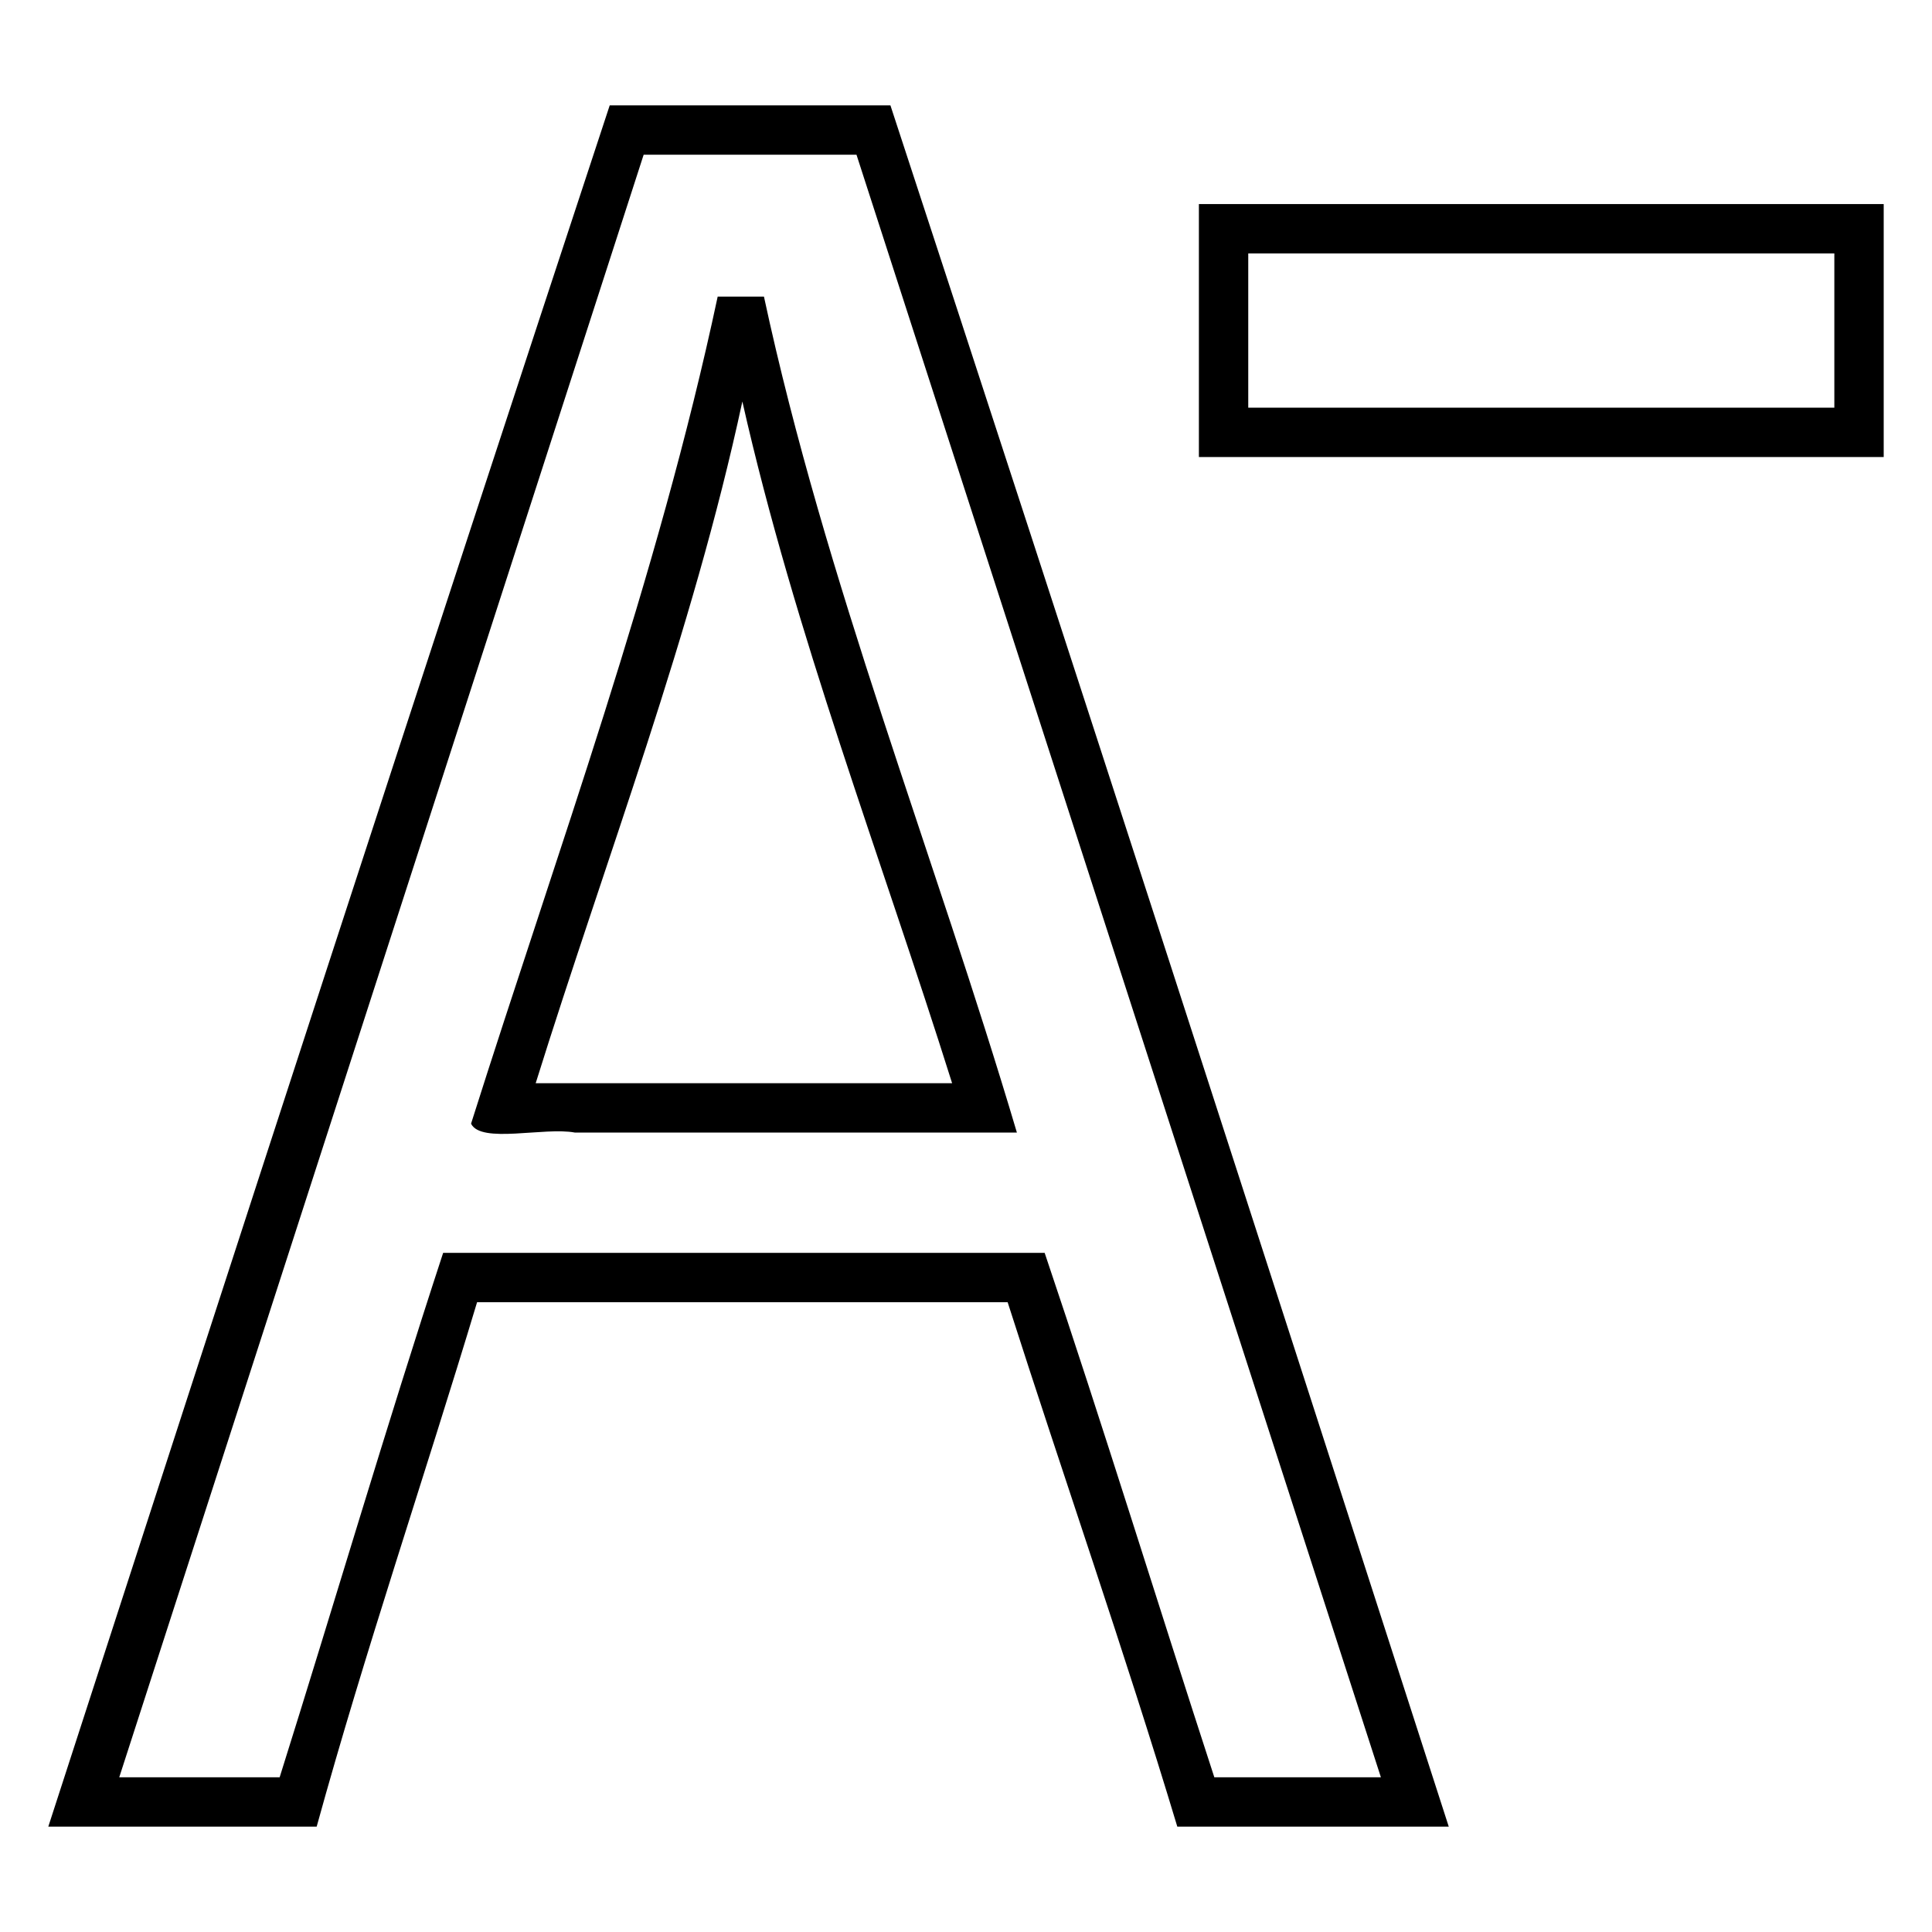
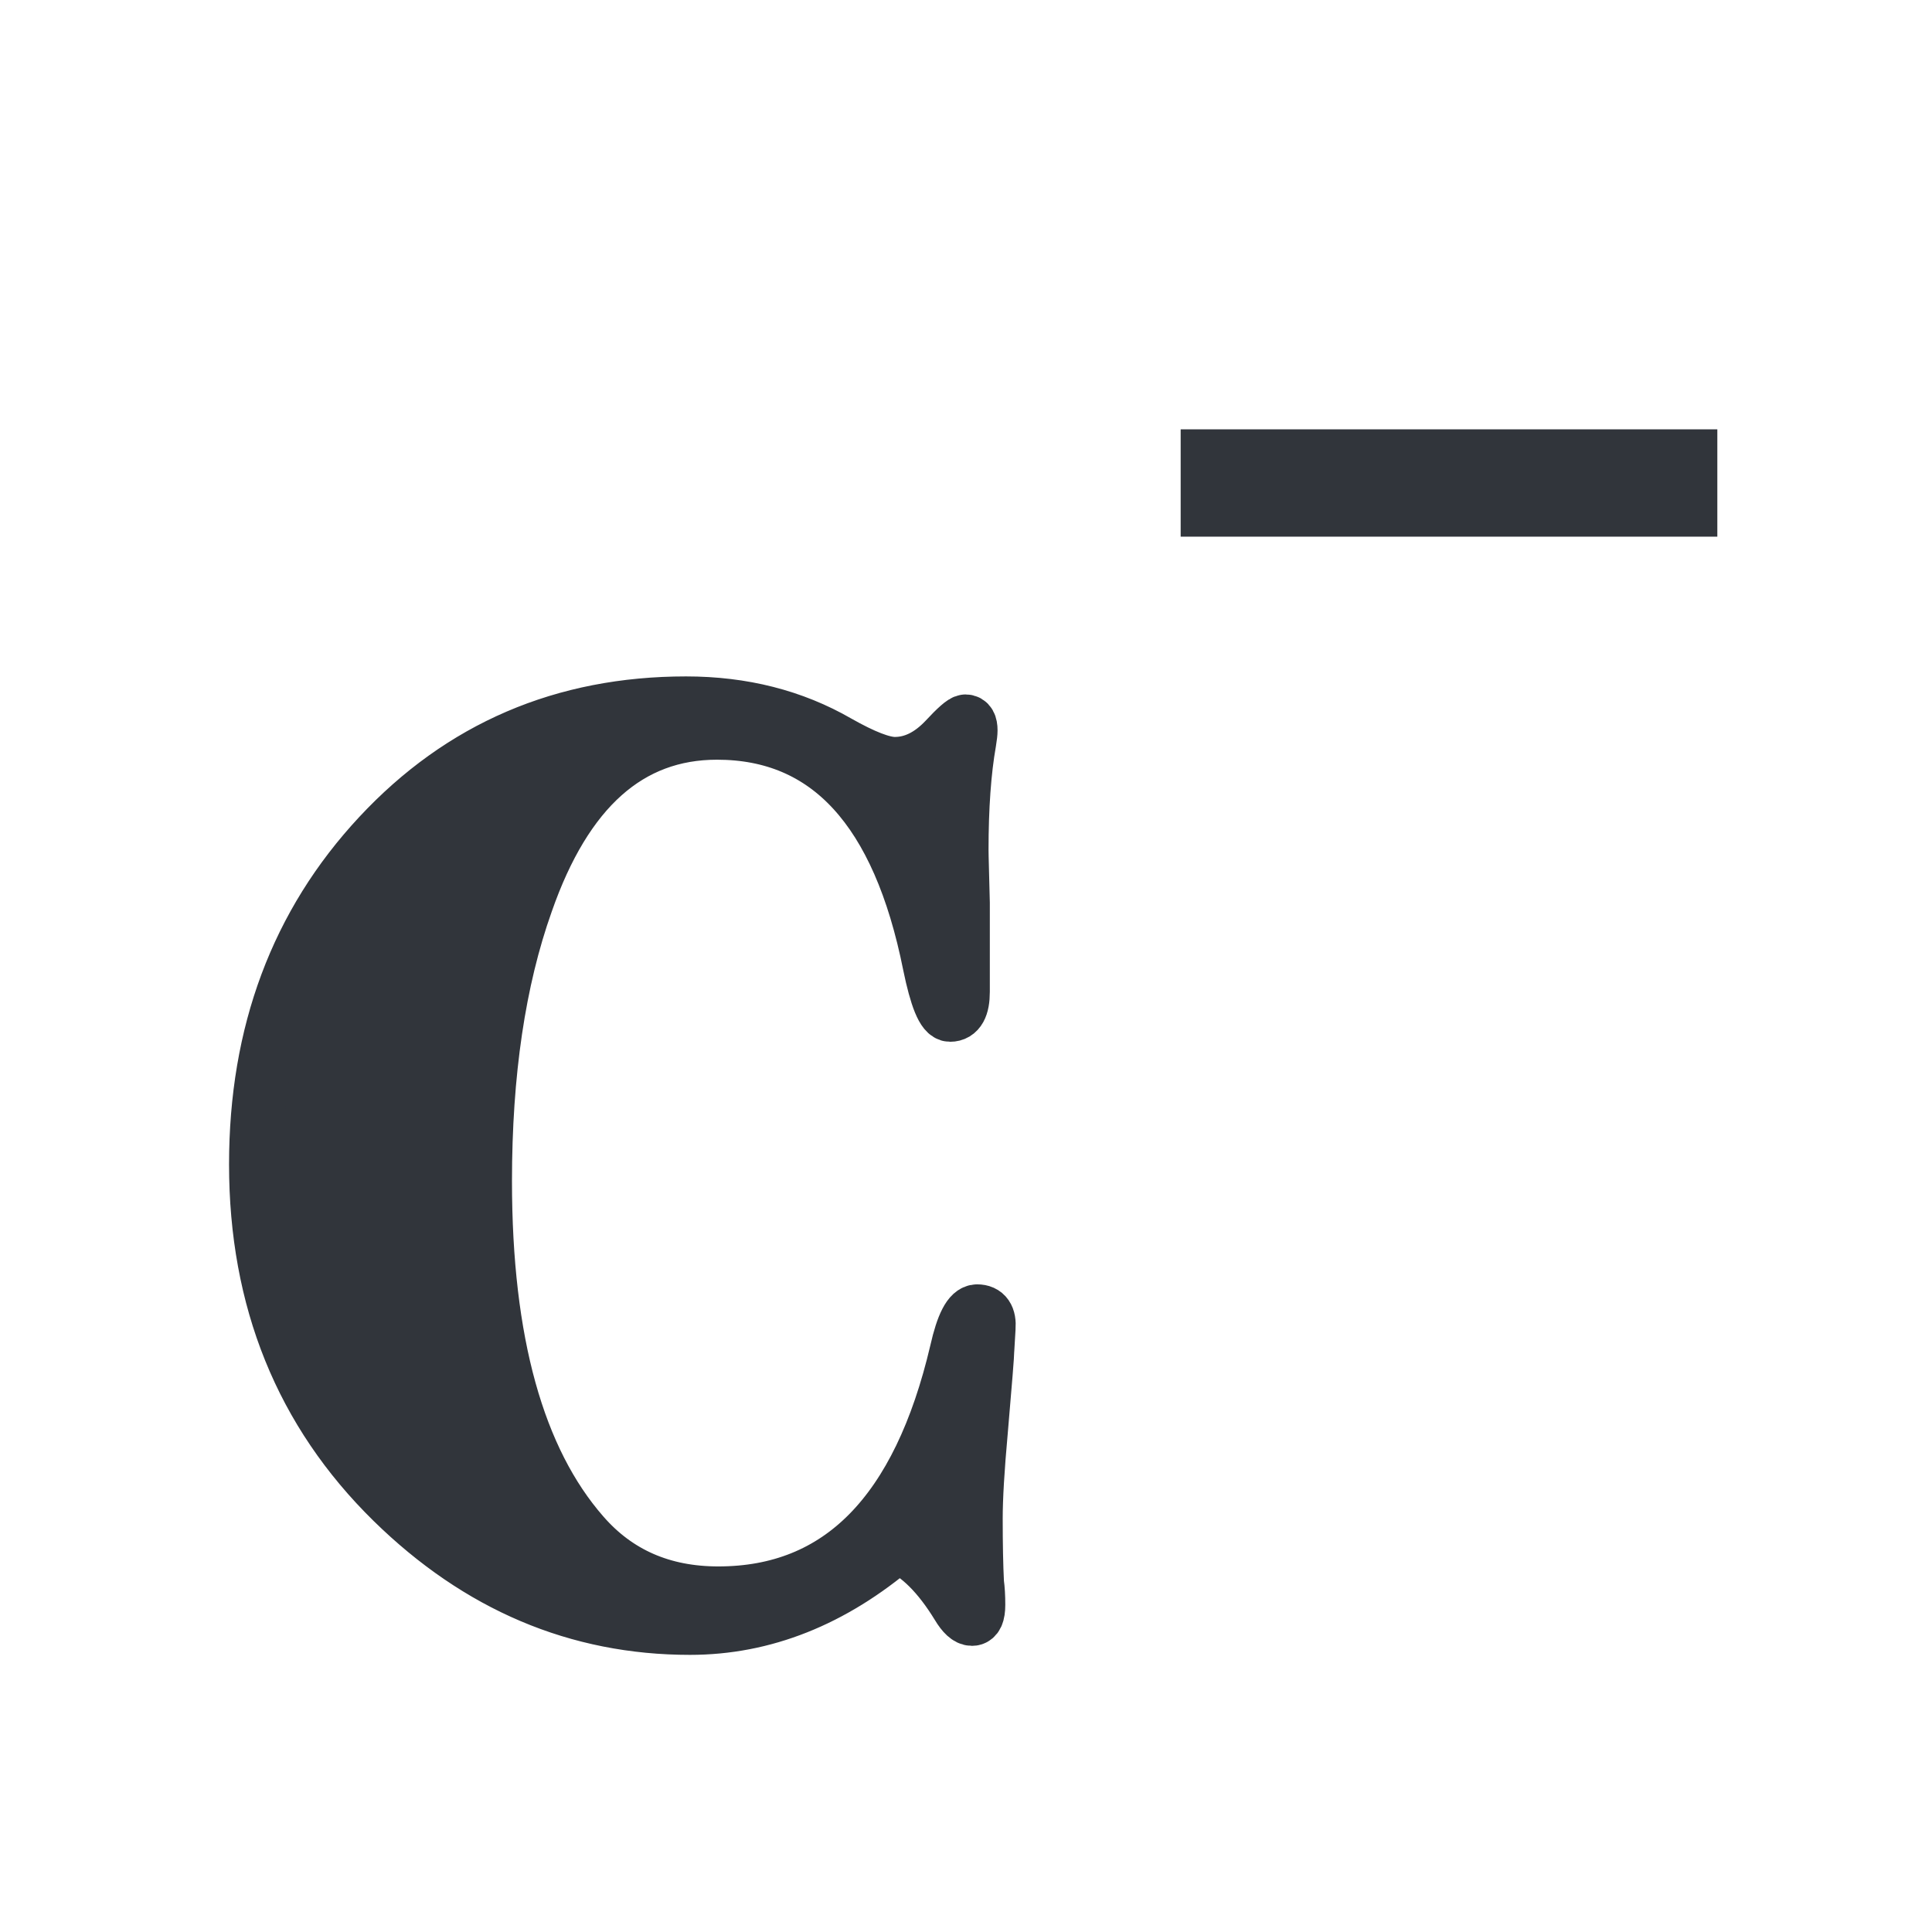
- <svg xmlns="http://www.w3.org/2000/svg" width="1000px" height="1000px" viewBox="0 0 1000 1000" version="1.1" id="svg4889">
-   <defs id="defs4898" />
-   <path id="path4894" d="m 620.546,105.63 c 0,43.641 0,87.283 0,130.924 118.151,0 236.303,0 354.454,0 0,-43.641 0,-87.283 0,-130.924 -118.151,0 -236.303,0 -354.454,0 z m 25.546,25.546 c 101.12,0 202.241,0 303.361,0 0,26.611 0,53.221 0,79.832 -101.12,0 -202.241,0 -303.361,0 0,-26.611 0,-53.221 0,-79.832 z M 315.588,54.538 C 217.793,351.168 121.287,648.316 25,945.462 c 46.303,0 92.605,0 138.908,0 25.114,-91.085 55.769,-180.853 83.025,-271.429 91.541,0 183.081,0 274.622,0 28.958,90.559 60.417,180.46 87.815,271.429 46.835,0 93.669,0 140.504,0 C 654.061,648.335 558.182,351.157 460.882,54.538 c -48.431,0 -96.863,0 -145.294,0 z m 17.563,25.546 c 36.723,0 73.445,0 110.168,0 90.476,279.944 180.952,559.888 271.429,839.832 -28.739,0 -57.479,0 -86.218,0 -29.462,-90.408 -57.413,-181.359 -87.815,-271.429 -103.782,0 -207.563,0 -311.345,0 -29.514,90.014 -56.198,181.029 -84.622,271.429 -27.675,0 -55.35,0 -83.025,0 C 152.199,639.972 242.675,360.028 333.151,80.084 z m 38.319,73.445 c -31.053,145.823 -82.741,286.157 -127.651,428.079 5.084,10.534 37.958,1.604 53.789,4.61 76.245,0 152.491,0 228.736,0 -42.853,-144.445 -99.191,-285.092 -130.924,-432.689 -7.983,0 -15.966,0 -23.95,0 z m 12.773,54.286 c 27.149,120.238 71.648,235.466 108.571,352.857 -71.849,0 -143.697,0 -215.546,0 36.636,-117.314 81.094,-232.463 106.975,-352.857 z" />
+ <svg xmlns="http://www.w3.org/2000/svg" width="18px" height="18px" viewBox="0 0 18 18" version="1.1">
+   <g id="Details" stroke="none" stroke-width="1" fill="none" fill-rule="evenodd">
+     <g id="Exportable-Icon-assets" transform="translate(-43, -316)" fill="#31353B">
+       <g id="Group" transform="translate(43, 316)">
+         <rect id="Rectangle" x="11" y="4" width="5" height="1" />
+         <path d="M6.428,15.168 C7.116,15.168 7.76,14.912 8.36,14.4 C8.56,14.488 8.748,14.676 8.924,14.964 C8.972,15.044 9.016,15.084 9.056,15.084 C9.096,15.084 9.116,15.04 9.116,14.952 C9.116,14.872 9.112,14.804 9.104,14.748 C9.096,14.588 9.092,14.388 9.092,14.148 C9.092,13.956 9.108,13.684 9.14,13.332 C9.18,12.868 9.2,12.616 9.2,12.576 L9.2,12.576 L9.212,12.372 C9.22,12.268 9.184,12.216 9.104,12.216 C9.032,12.216 8.968,12.34 8.912,12.588 C8.56,14.092 7.82,14.844 6.692,14.844 C6.172,14.844 5.752,14.66 5.432,14.292 C4.824,13.596 4.52,12.5 4.52,11.004 C4.52,9.996 4.648,9.132 4.904,8.412 C5.272,7.356 5.864,6.828 6.68,6.828 C7.712,6.828 8.372,7.548 8.66,8.988 C8.724,9.3 8.788,9.456 8.852,9.456 C8.932,9.456 8.972,9.384 8.972,9.24 L8.972,9.24 L8.972,8.412 C8.966,8.206 8.963,8.064 8.961,7.985 L8.96,7.92 C8.96,7.52 8.984,7.184 9.032,6.912 C9.04,6.864 9.044,6.828 9.044,6.804 C9.044,6.748 9.028,6.72 8.996,6.72 C8.972,6.72 8.908,6.776 8.804,6.888 C8.66,7.04 8.504,7.116 8.336,7.116 C8.224,7.116 8.048,7.048 7.808,6.912 C7.392,6.672 6.92,6.552 6.392,6.552 C5.248,6.552 4.294,6.962 3.53,7.782 C2.766,8.602 2.384,9.624 2.384,10.848 C2.384,12.112 2.808,13.16 3.656,13.992 C4.456,14.776 5.38,15.168 6.428,15.168 Z" id="C" stroke="#31353B" stroke-width="0.5" fill-rule="nonzero" />
+       </g>
+     </g>
+   </g>
</svg>
